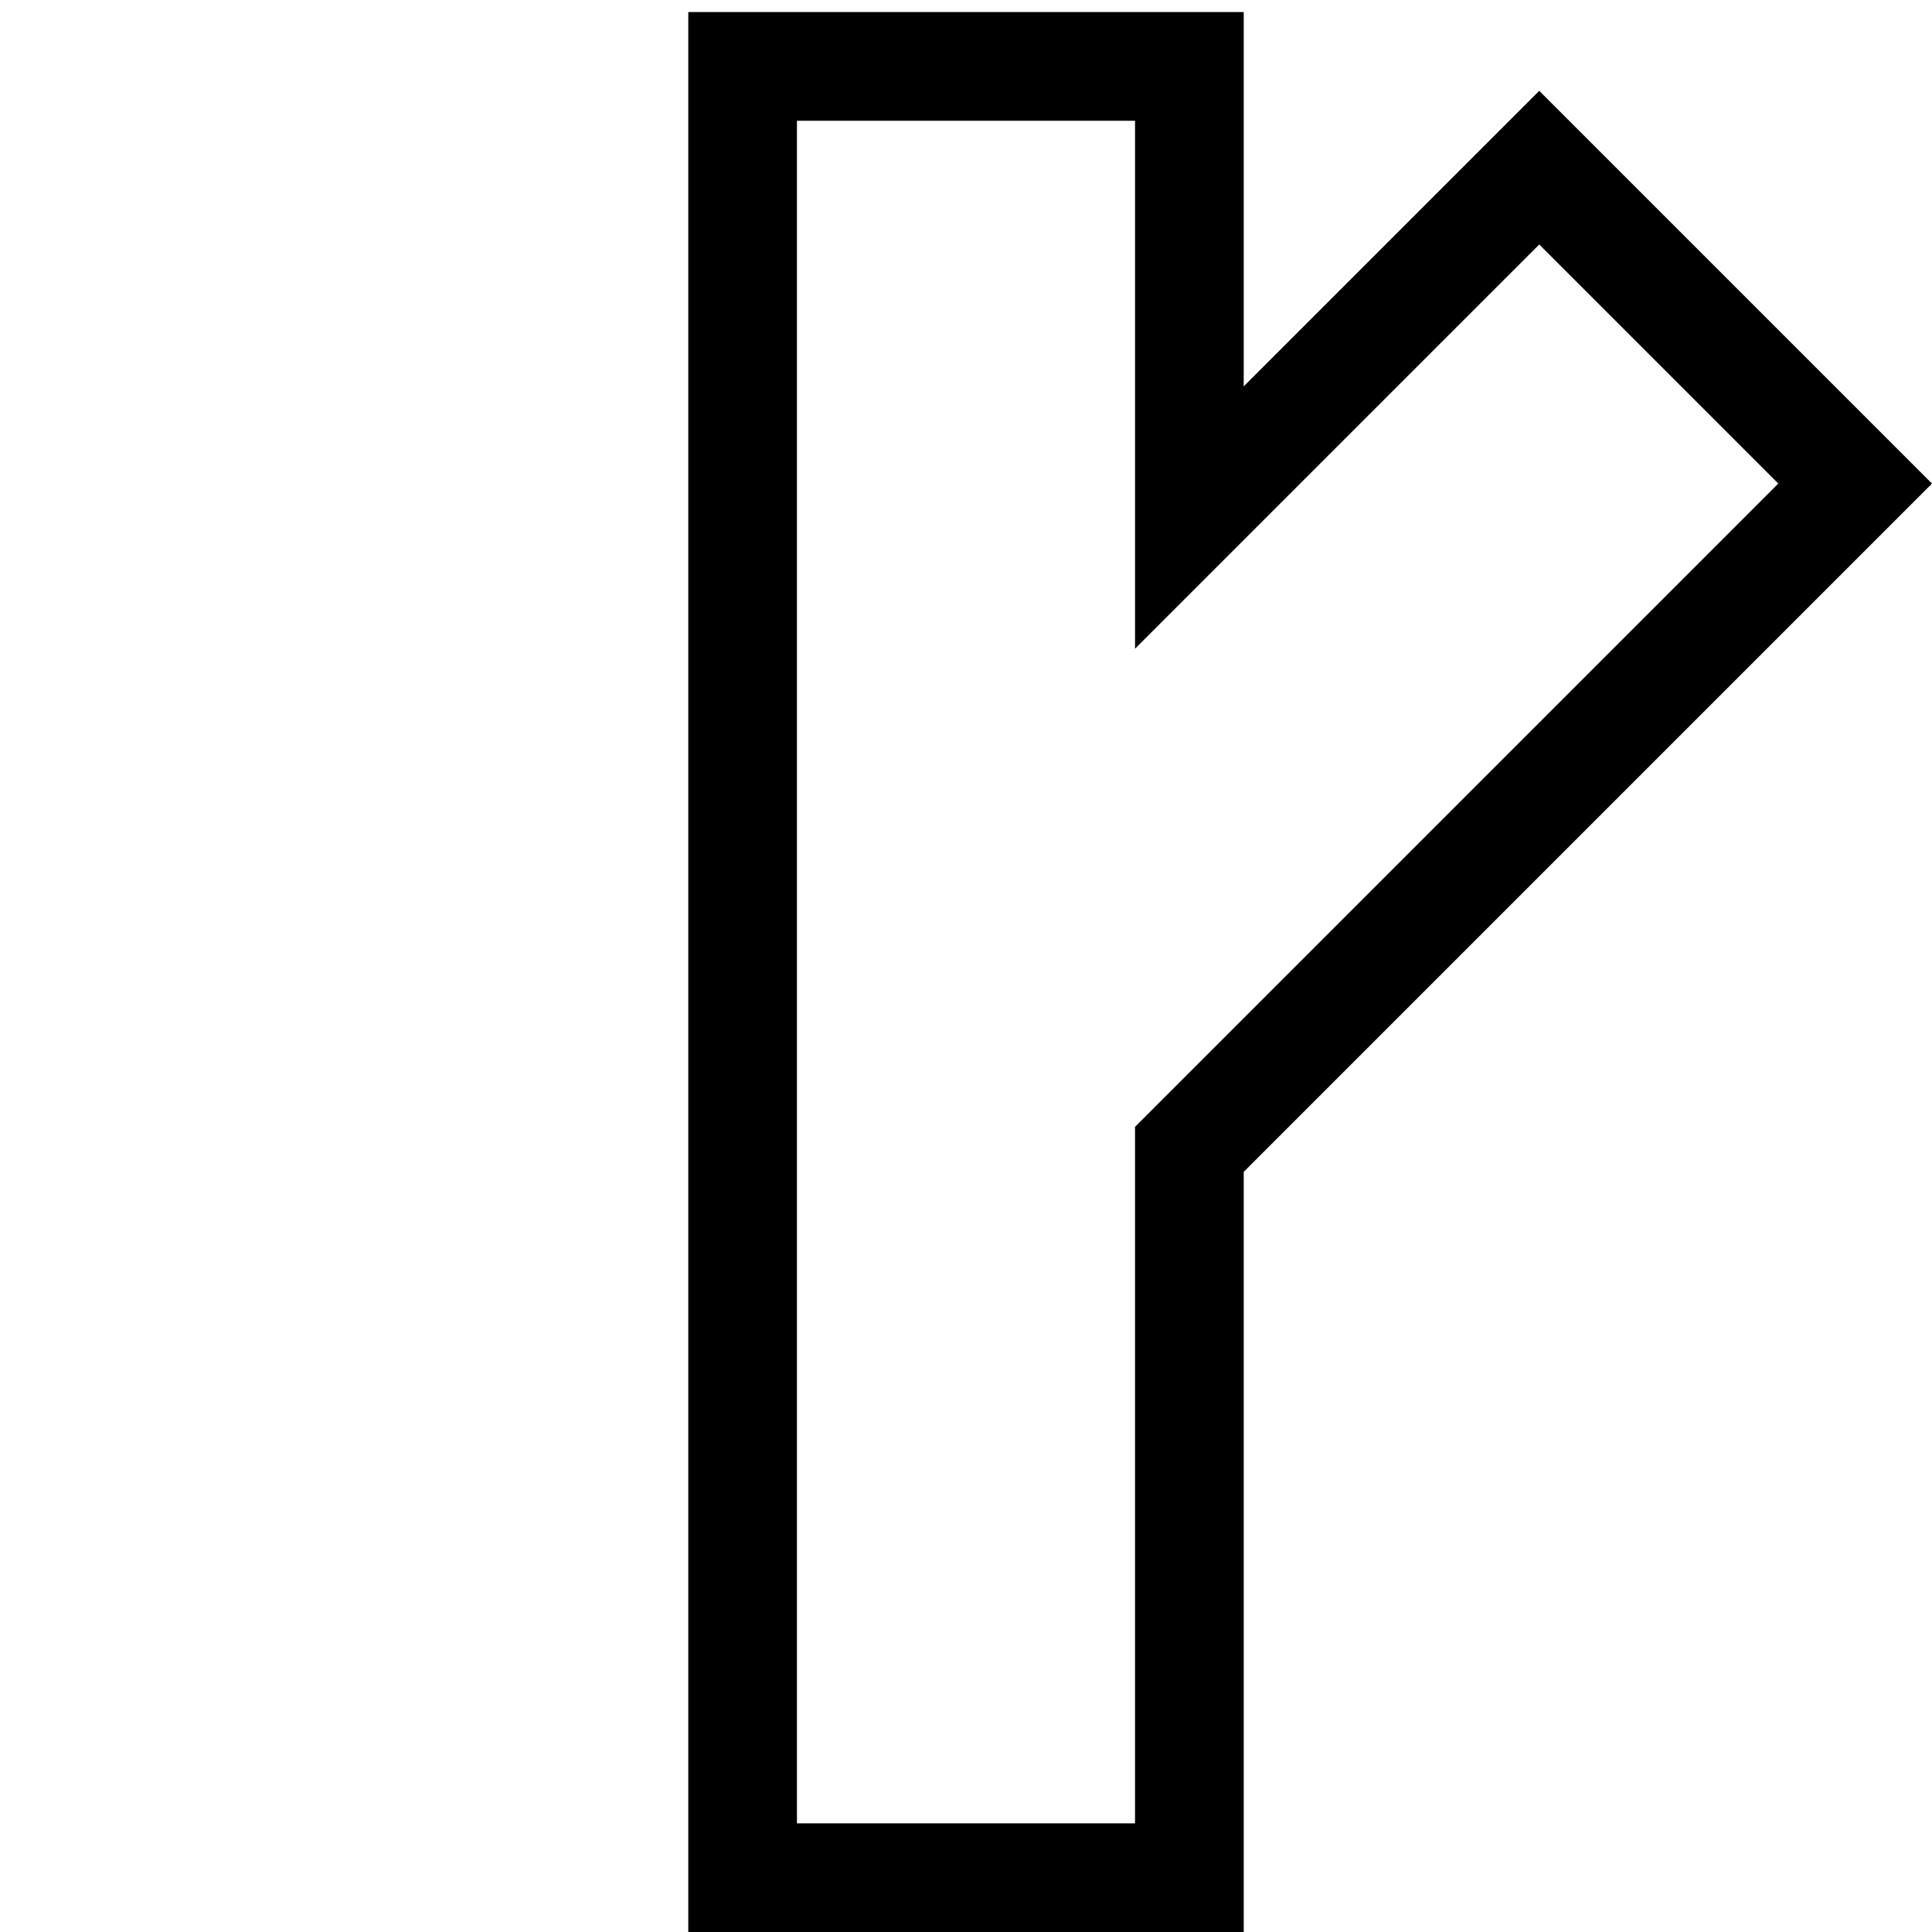
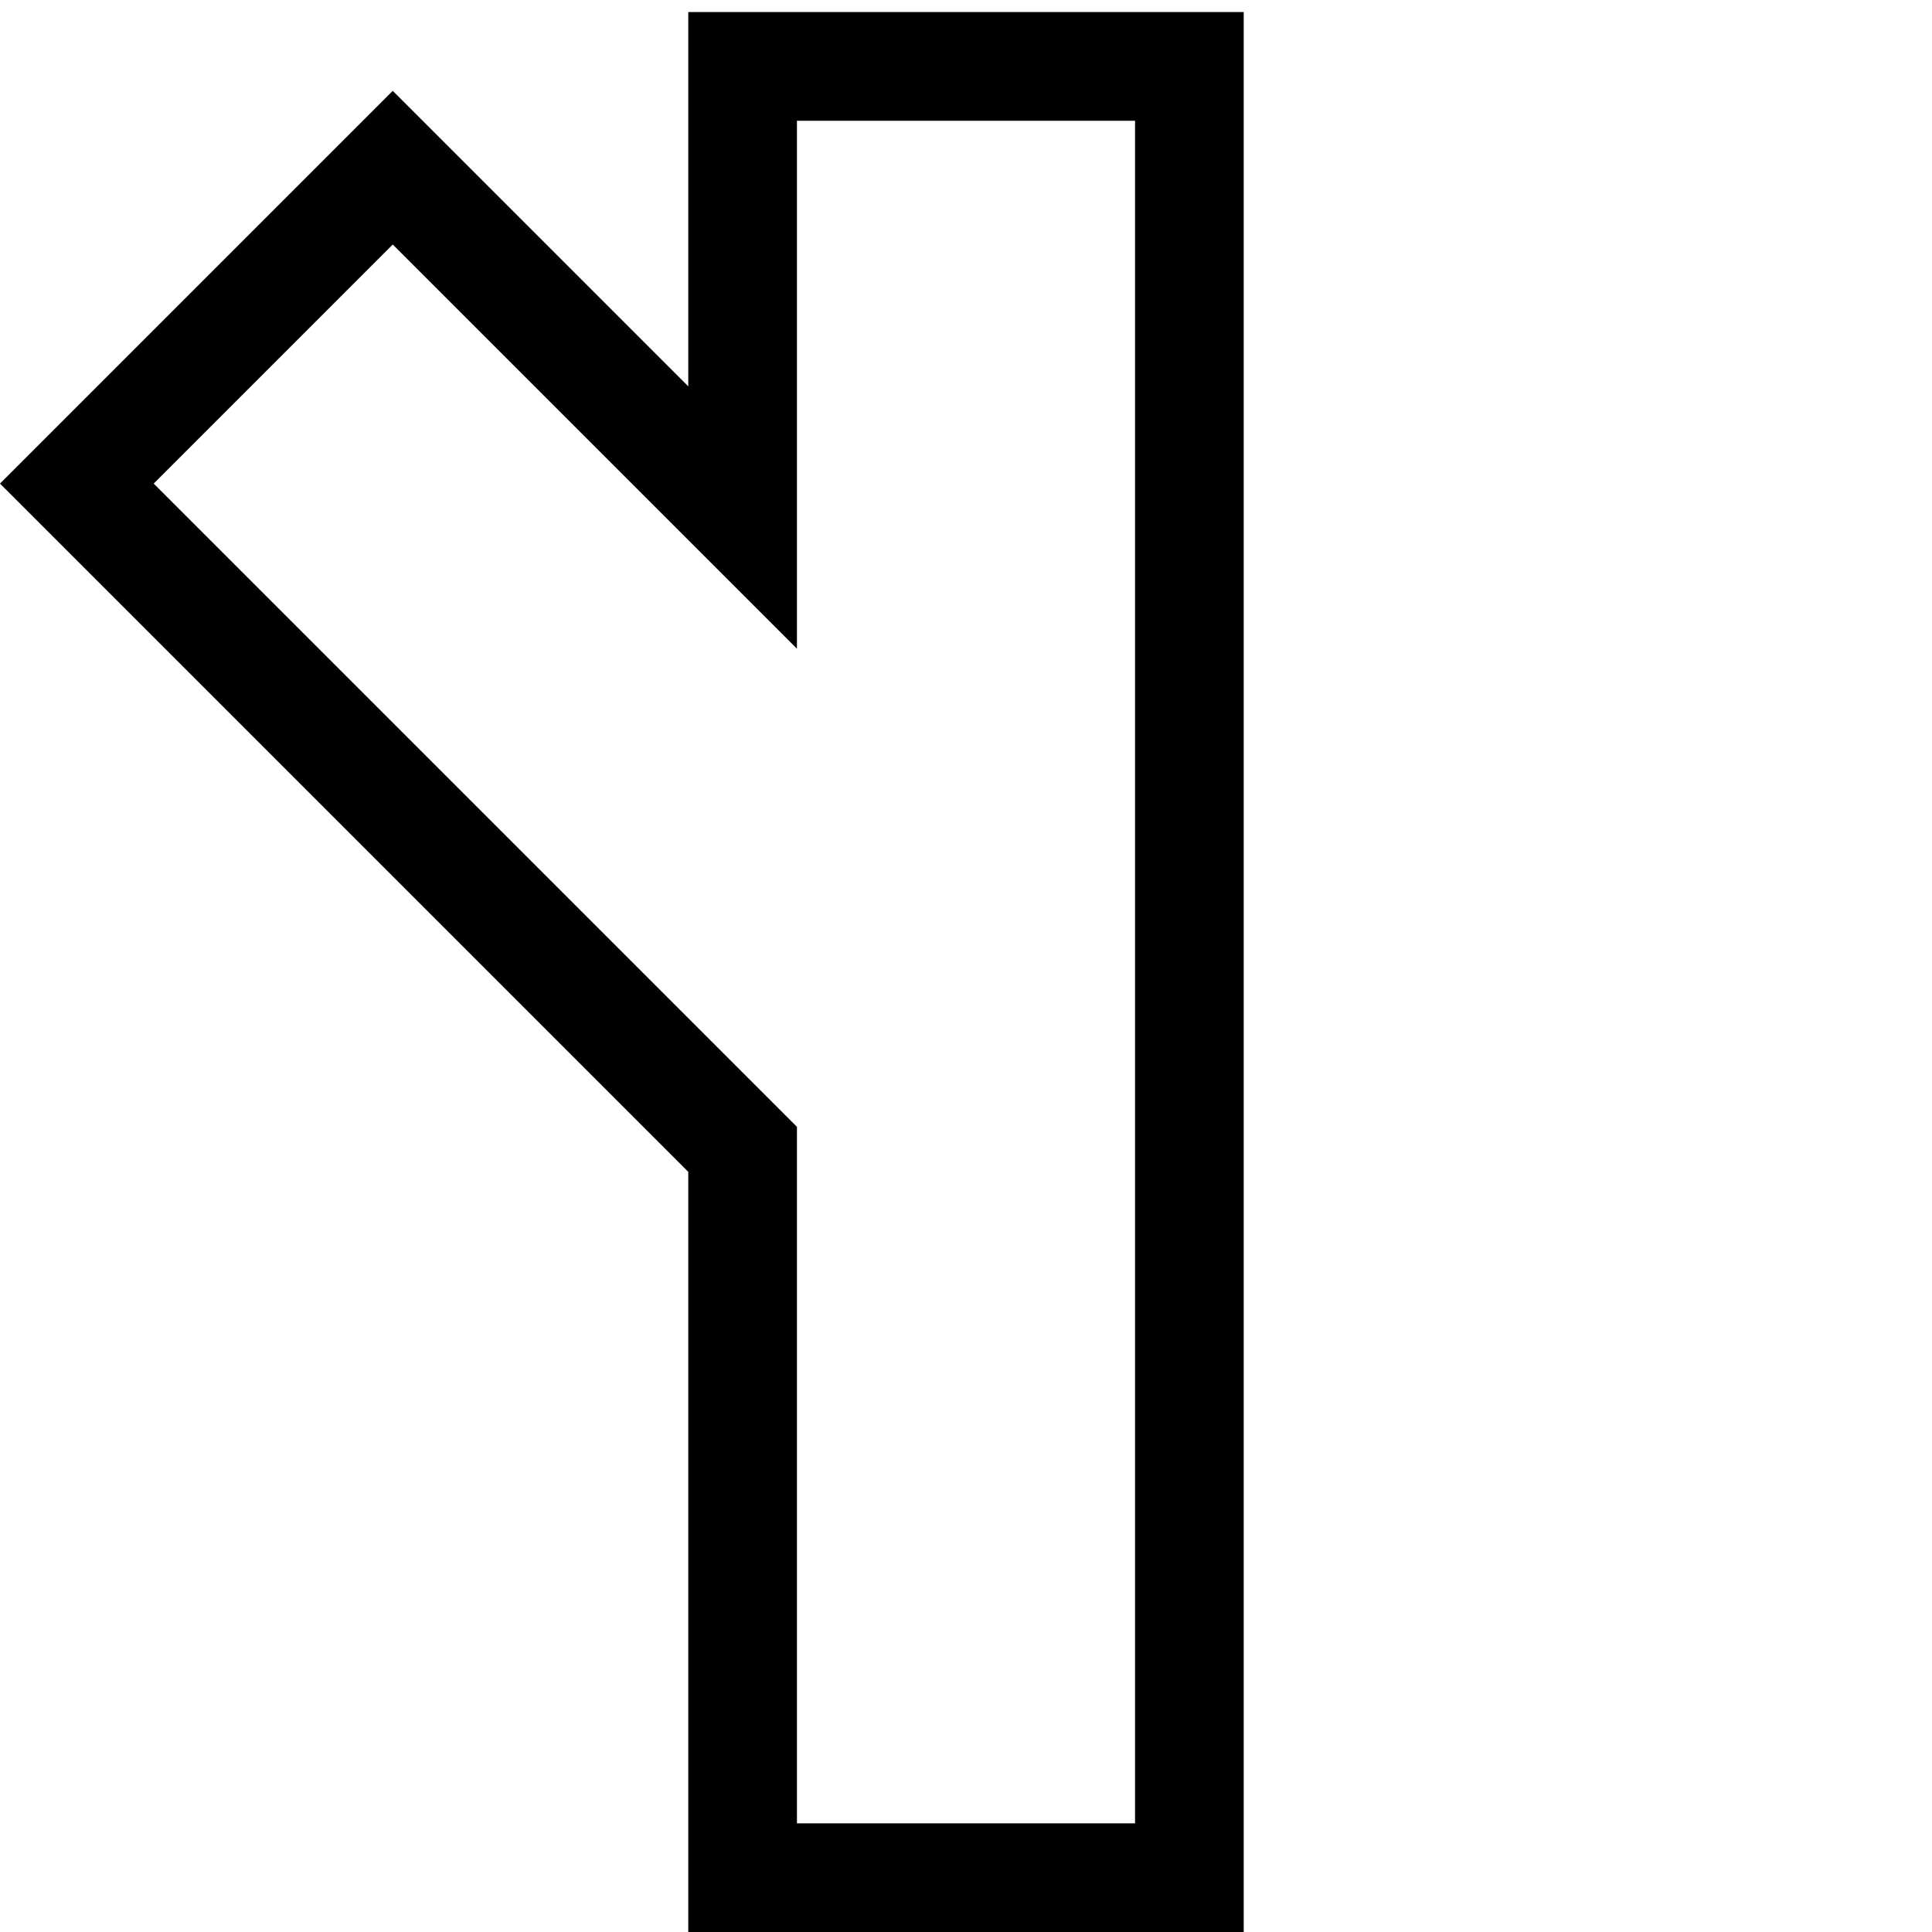
<svg xmlns="http://www.w3.org/2000/svg" width="211.667mm" height="211.667mm" viewBox="0 0 211.667 211.667" version="1.1" id="svg5620">
  <defs id="defs5614" />
  <g id="layer1" transform="translate(0,-85.33332)">
-     <path style="color:#000000;font-style:normal;font-variant:normal;font-weight:normal;font-stretch:normal;font-size:medium;line-height:normal;font-family:sans-serif;font-variant-ligatures:normal;font-variant-position:normal;font-variant-caps:normal;font-variant-numeric:normal;font-variant-alternates:normal;font-feature-settings:normal;text-indent:0;text-align:start;text-decoration:none;text-decoration-line:none;text-decoration-style:solid;text-decoration-color:#000000;letter-spacing:normal;word-spacing:normal;text-transform:none;writing-mode:lr-tb;direction:ltr;text-orientation:mixed;dominant-baseline:auto;baseline-shift:baseline;text-anchor:start;white-space:normal;shape-padding:0;clip-rule:nonzero;display:inline;overflow:visible;visibility:visible;opacity:1;isolation:auto;mix-blend-mode:normal;color-interpolation:sRGB;color-interpolation-filters:linearRGB;solid-color:#000000;solid-opacity:1;vector-effect:none;fill:#000000;fill-opacity:1;fill-rule:nonzero;stroke:none;stroke-width:11.906;stroke-linecap:butt;stroke-linejoin:miter;stroke-miterlimit:4;stroke-dasharray:none;stroke-dashoffset:0;stroke-opacity:1;color-rendering:auto;image-rendering:auto;shape-rendering:auto;text-rendering:auto;enable-background:accumulate" d="M 75.406,86.656 V 297 h 60.854 v -83.279 l 75.406,-75.406 -43.029,-43.029 -32.377,32.375 V 86.656 h -5.953 z m 11.906,11.906 h 37.041 v 57.842 l 44.283,-44.283 26.191,26.193 -70.475,70.475 v 76.305 H 87.312 Z" id="rect5137-3-4-4" />
+     <path style="color:#000000;font-style:normal;font-variant:normal;font-weight:normal;font-stretch:normal;font-size:medium;line-height:normal;font-family:sans-serif;font-variant-ligatures:normal;font-variant-position:normal;font-variant-caps:normal;font-variant-numeric:normal;font-variant-alternates:normal;font-feature-settings:normal;text-indent:0;text-align:start;text-decoration:none;text-decoration-line:none;text-decoration-style:solid;text-decoration-color:#000000;letter-spacing:normal;word-spacing:normal;text-transform:none;writing-mode:lr-tb;direction:ltr;text-orientation:mixed;dominant-baseline:auto;baseline-shift:baseline;text-anchor:start;white-space:normal;shape-padding:0;clip-rule:nonzero;display:inline;overflow:visible;visibility:visible;opacity:1;isolation:auto;mix-blend-mode:normal;color-interpolation:sRGB;color-interpolation-filters:linearRGB;solid-color:#000000;solid-opacity:1;vector-effect:none;fill:#000000;fill-opacity:1;fill-rule:nonzero;stroke:none;stroke-width:11.906;stroke-linecap:butt;stroke-linejoin:miter;stroke-miterlimit:4;stroke-dasharray:none;stroke-dashoffset:0;stroke-opacity:1;color-rendering:auto;image-rendering:auto;shape-rendering:auto;text-rendering:auto;enable-background:accumulate" d="M 136.26,86.656 V 297 H 75.406 v -83.279 L 0,138.314 43.029,95.285 75.406,127.66 V 86.656 h 5.953 z m -11.906,11.906 H 87.312 v 57.842 l -44.283,-44.283 -26.191,26.193 70.475,70.475 v 76.305 h 37.041 z" id="rect5137-3-4-4" />
  </g>
</svg>
